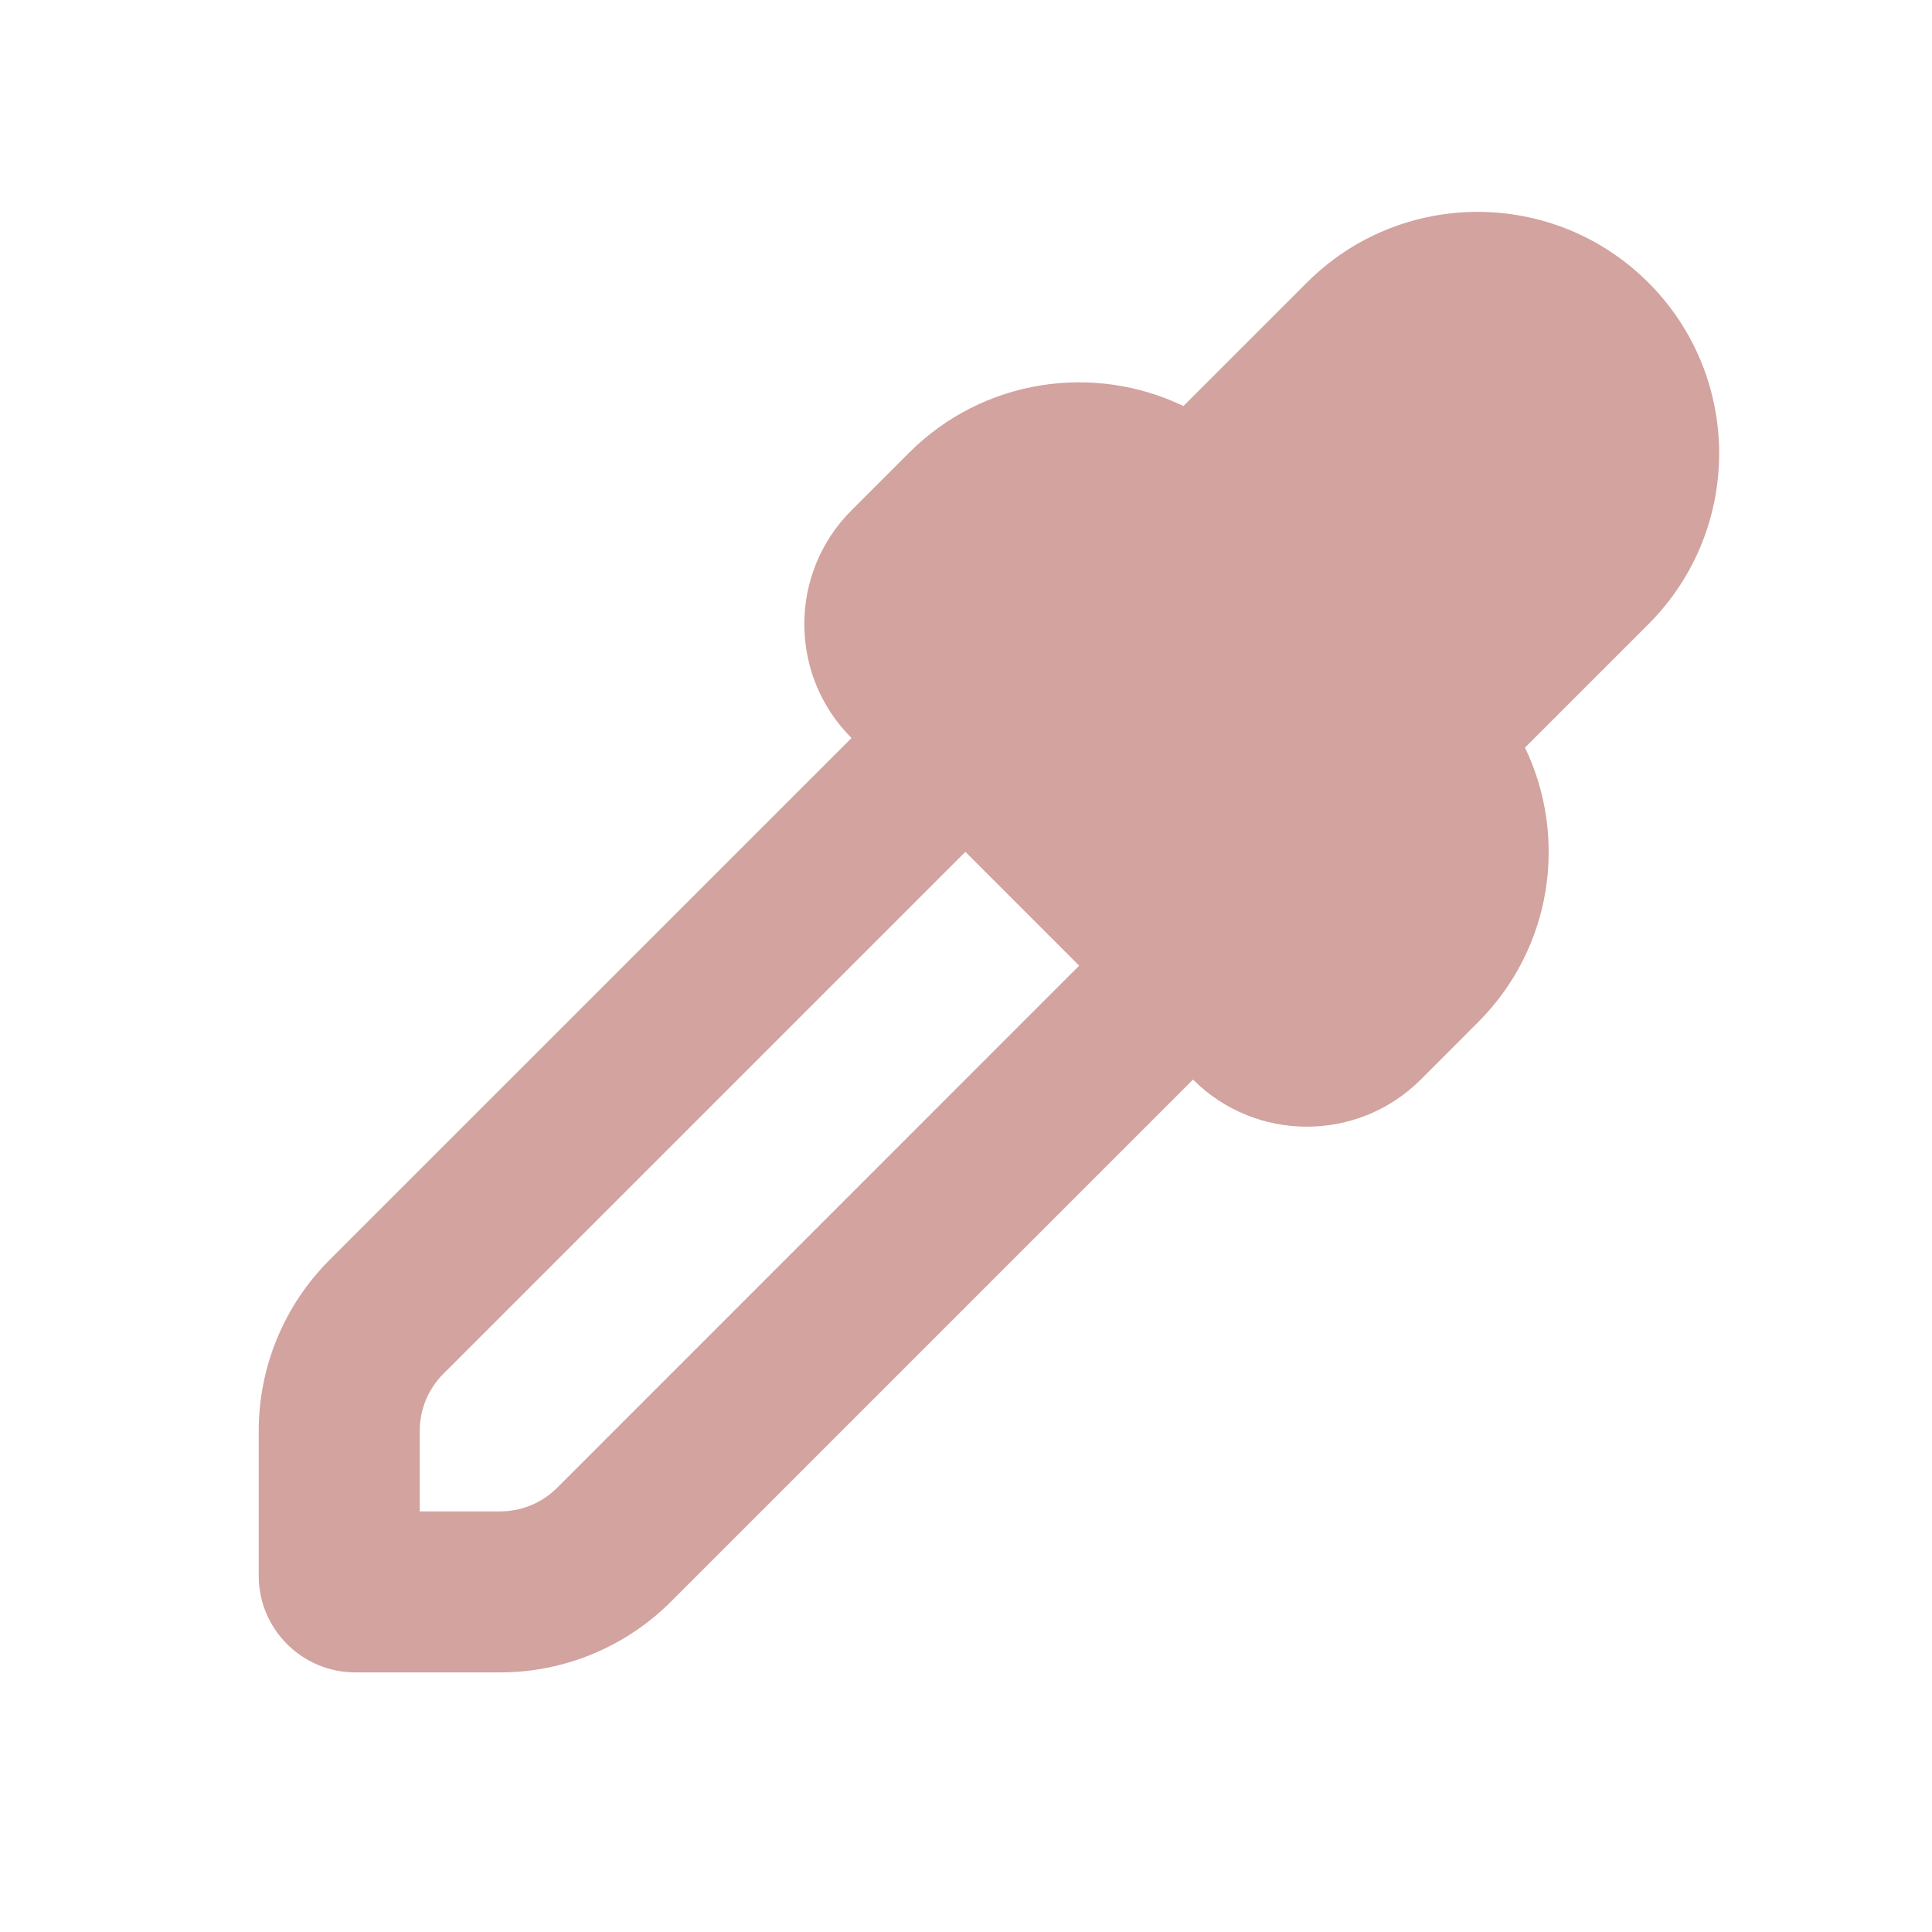
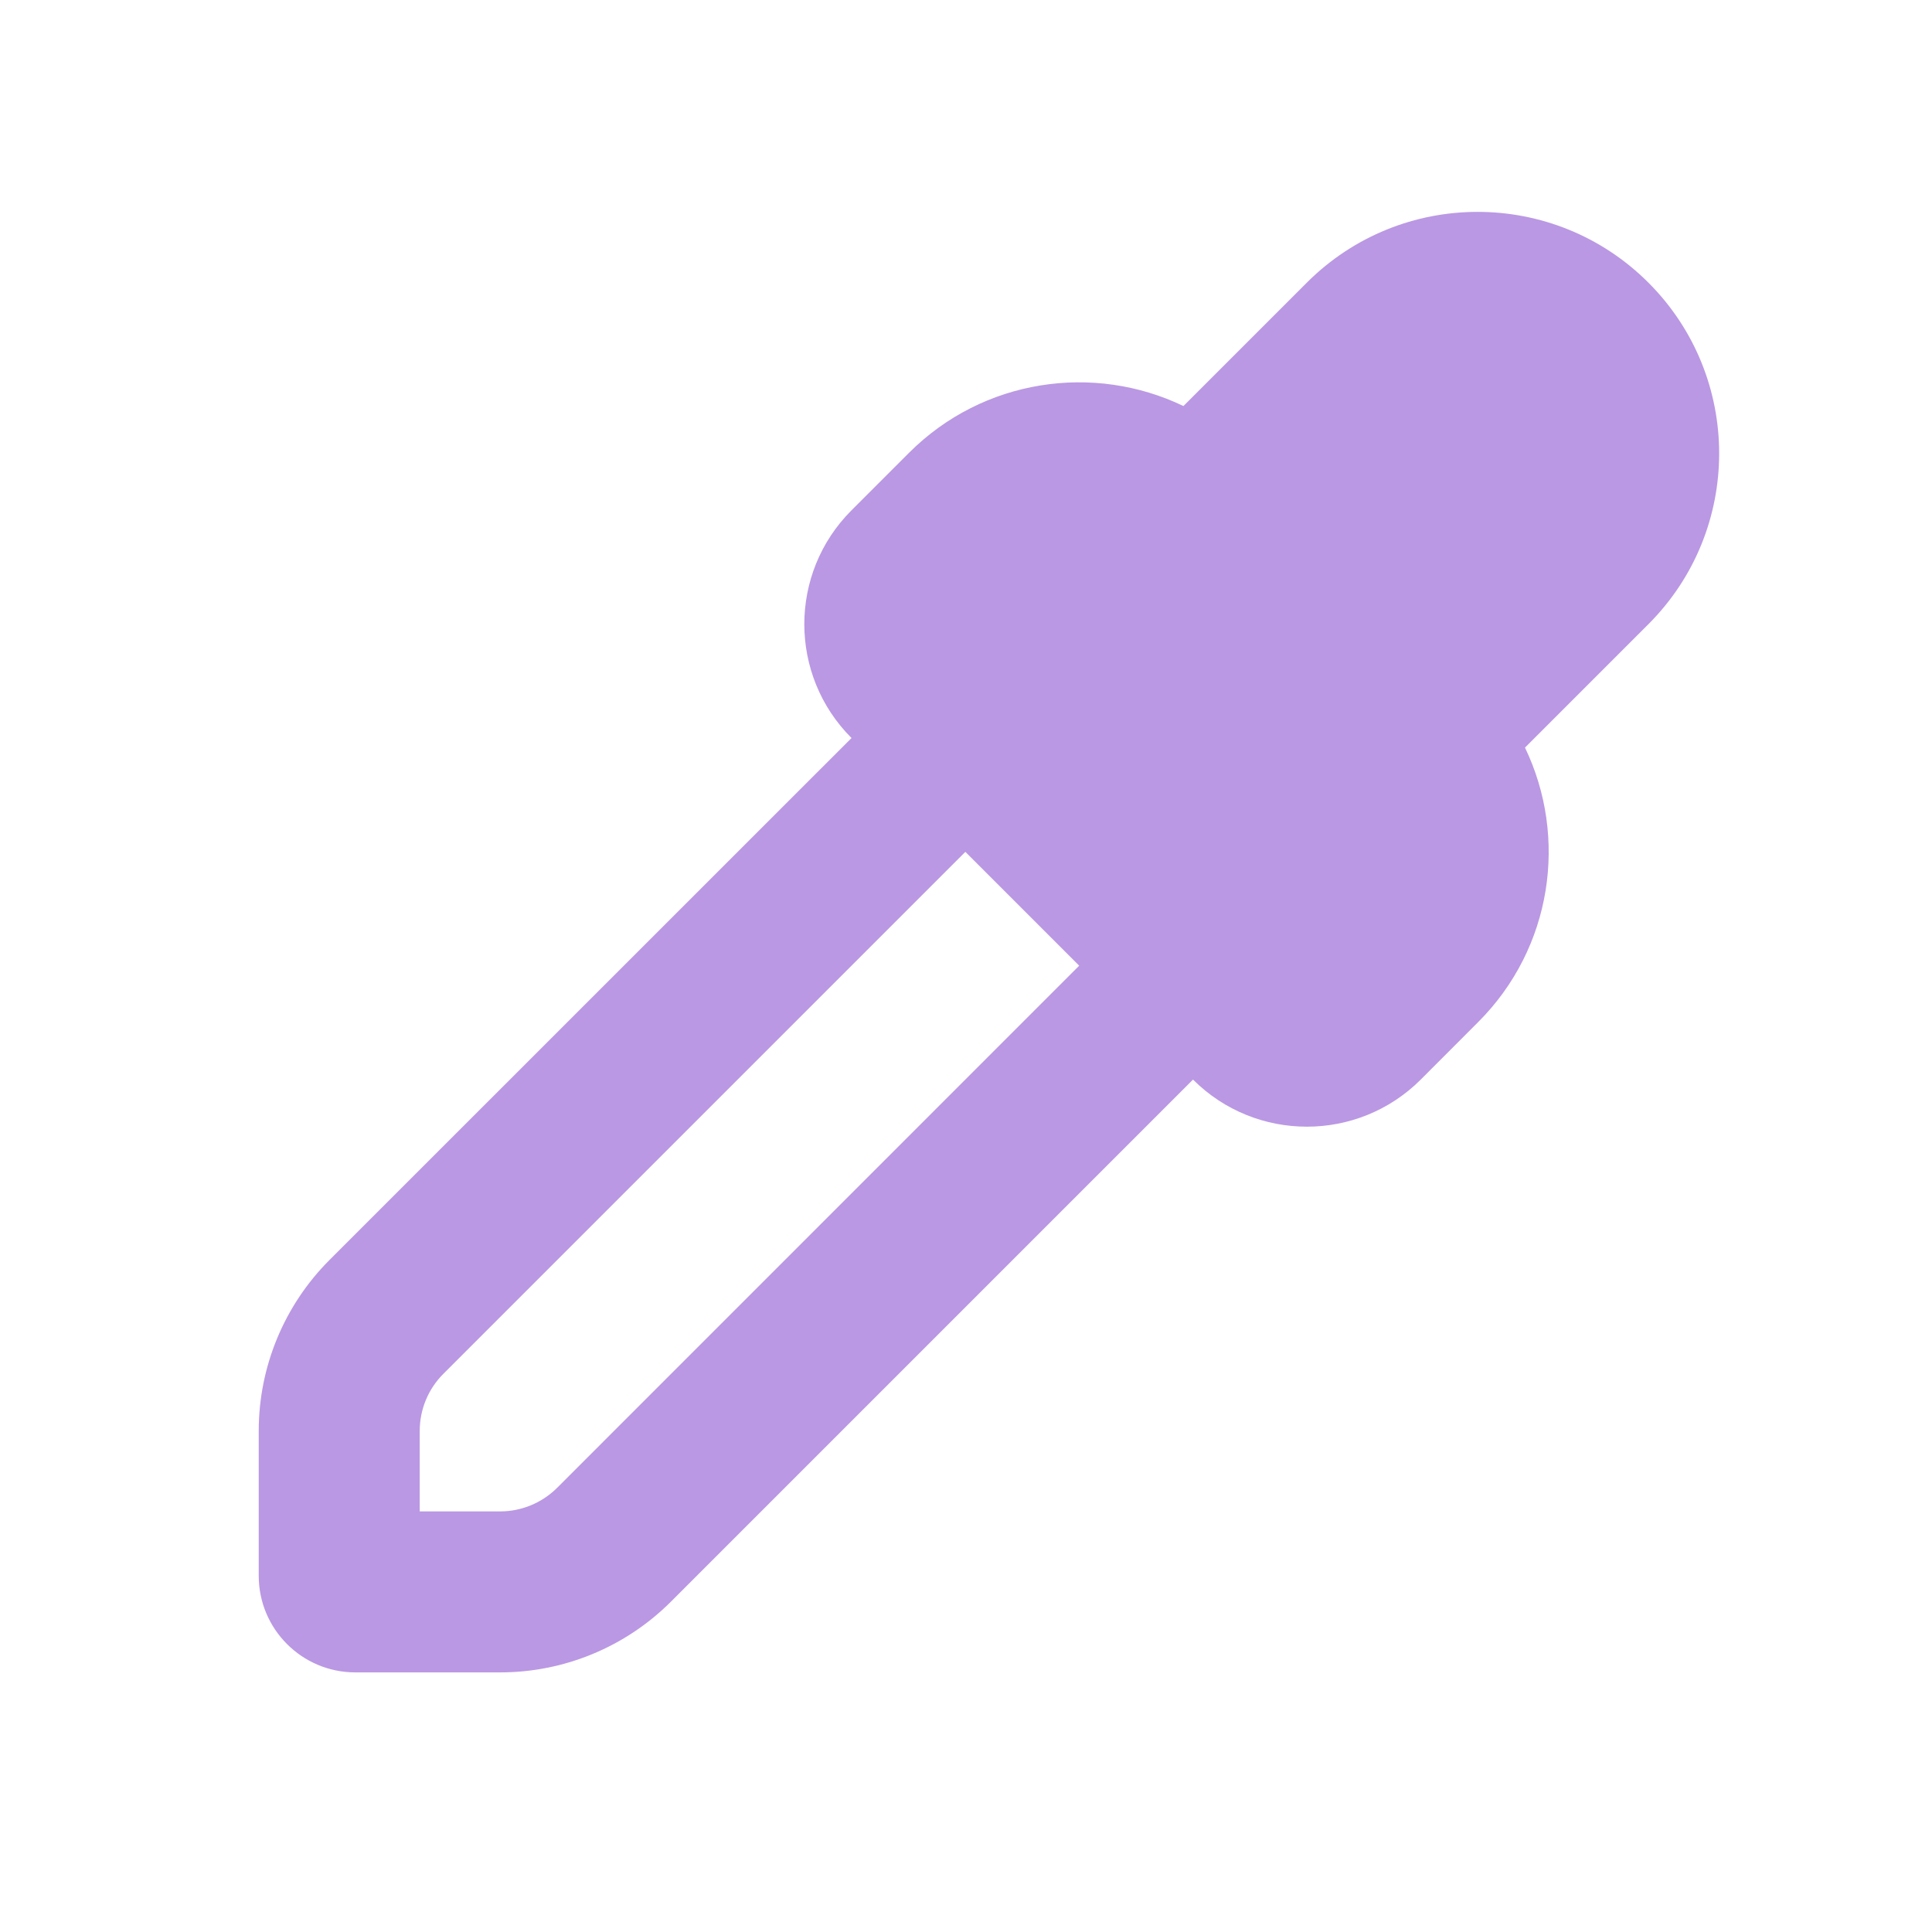
<svg xmlns="http://www.w3.org/2000/svg" width="512px" height="512px" viewBox="0 0 24 24" version="1.1">
  <g id="页面-1" stroke="none" stroke-width="1" fill="none" fill-rule="evenodd">
    <g id="Design" transform="translate(-336, -144)">
      <g id="color_picker_fill" transform="translate(336, 144)">
        <path d="M24,0 L24,24 L0,24 L0,0 L24,0 Z M12.593,23.258 L12.582,23.26 L12.511,23.295 L12.492,23.299 L12.492,23.299 L12.477,23.295 L12.406,23.26 C12.396,23.256 12.387,23.259 12.382,23.265 L12.378,23.276 L12.361,23.703 L12.366,23.723 L12.377,23.736 L12.48,23.81 L12.495,23.814 L12.495,23.814 L12.507,23.81 L12.611,23.736 L12.623,23.72 L12.623,23.72 L12.627,23.703 L12.61,23.276 C12.608,23.266 12.601,23.259 12.593,23.258 L12.593,23.258 Z M12.858,23.145 L12.845,23.147 L12.66,23.24 L12.65,23.25 L12.65,23.25 L12.647,23.261 L12.665,23.691 L12.67,23.703 L12.67,23.703 L12.678,23.71 L12.879,23.803 C12.891,23.807 12.902,23.803 12.908,23.795 L12.912,23.781 L12.878,23.167 C12.875,23.155 12.867,23.147 12.858,23.145 L12.858,23.145 Z M12.143,23.147 C12.133,23.142 12.122,23.145 12.116,23.153 L12.11,23.167 L12.076,23.781 C12.075,23.793 12.083,23.802 12.093,23.805 L12.108,23.803 L12.309,23.71 L12.319,23.702 L12.319,23.702 L12.323,23.691 L12.34,23.261 L12.337,23.249 L12.337,23.249 L12.328,23.24 L12.143,23.147 Z" id="MingCute" fill-rule="nonzero">

</path>
-         <path d="M20.477,3.511 C19.305,2.339 17.406,2.339 16.234,3.511 L14.701,5.044 C13.589,4.509 12.214,4.703 11.292,5.625 L10.578,6.339 C9.796,7.12 9.796,8.387 10.578,9.168 L4.092,15.653 C3.53,16.216 3.214,16.979 3.214,17.775 L3.214,19.575 C3.214,20.237 3.751,20.775 4.414,20.775 L6.214,20.775 C7.009,20.775 7.772,20.459 8.335,19.896 L14.82,13.411 C15.601,14.191 16.868,14.191 17.649,13.411 L18.363,12.696 C19.285,11.774 19.479,10.399 18.944,9.287 L20.477,7.754 C21.649,6.582 21.649,4.683 20.477,3.511 Z M5.507,17.067 L11.992,10.582 L13.406,11.996 L6.921,18.482 C6.733,18.669 6.479,18.775 6.214,18.775 L5.214,18.775 L5.214,17.775 C5.214,17.509 5.319,17.255 5.507,17.067 Z" id="形状" fill="#d2a39f">
+         <path d="M20.477,3.511 C19.305,2.339 17.406,2.339 16.234,3.511 L14.701,5.044 C13.589,4.509 12.214,4.703 11.292,5.625 L10.578,6.339 C9.796,7.12 9.796,8.387 10.578,9.168 L4.092,15.653 C3.53,16.216 3.214,16.979 3.214,17.775 L3.214,19.575 C3.214,20.237 3.751,20.775 4.414,20.775 L6.214,20.775 C7.009,20.775 7.772,20.459 8.335,19.896 L14.82,13.411 C15.601,14.191 16.868,14.191 17.649,13.411 L18.363,12.696 C19.285,11.774 19.479,10.399 18.944,9.287 L20.477,7.754 C21.649,6.582 21.649,4.683 20.477,3.511 Z M5.507,17.067 L11.992,10.582 L13.406,11.996 L6.921,18.482 C6.733,18.669 6.479,18.775 6.214,18.775 L5.214,18.775 L5.214,17.775 C5.214,17.509 5.319,17.255 5.507,17.067 Z" id="形状" fill="#ba98e3">

</path>
      </g>
    </g>
  </g>
</svg>
